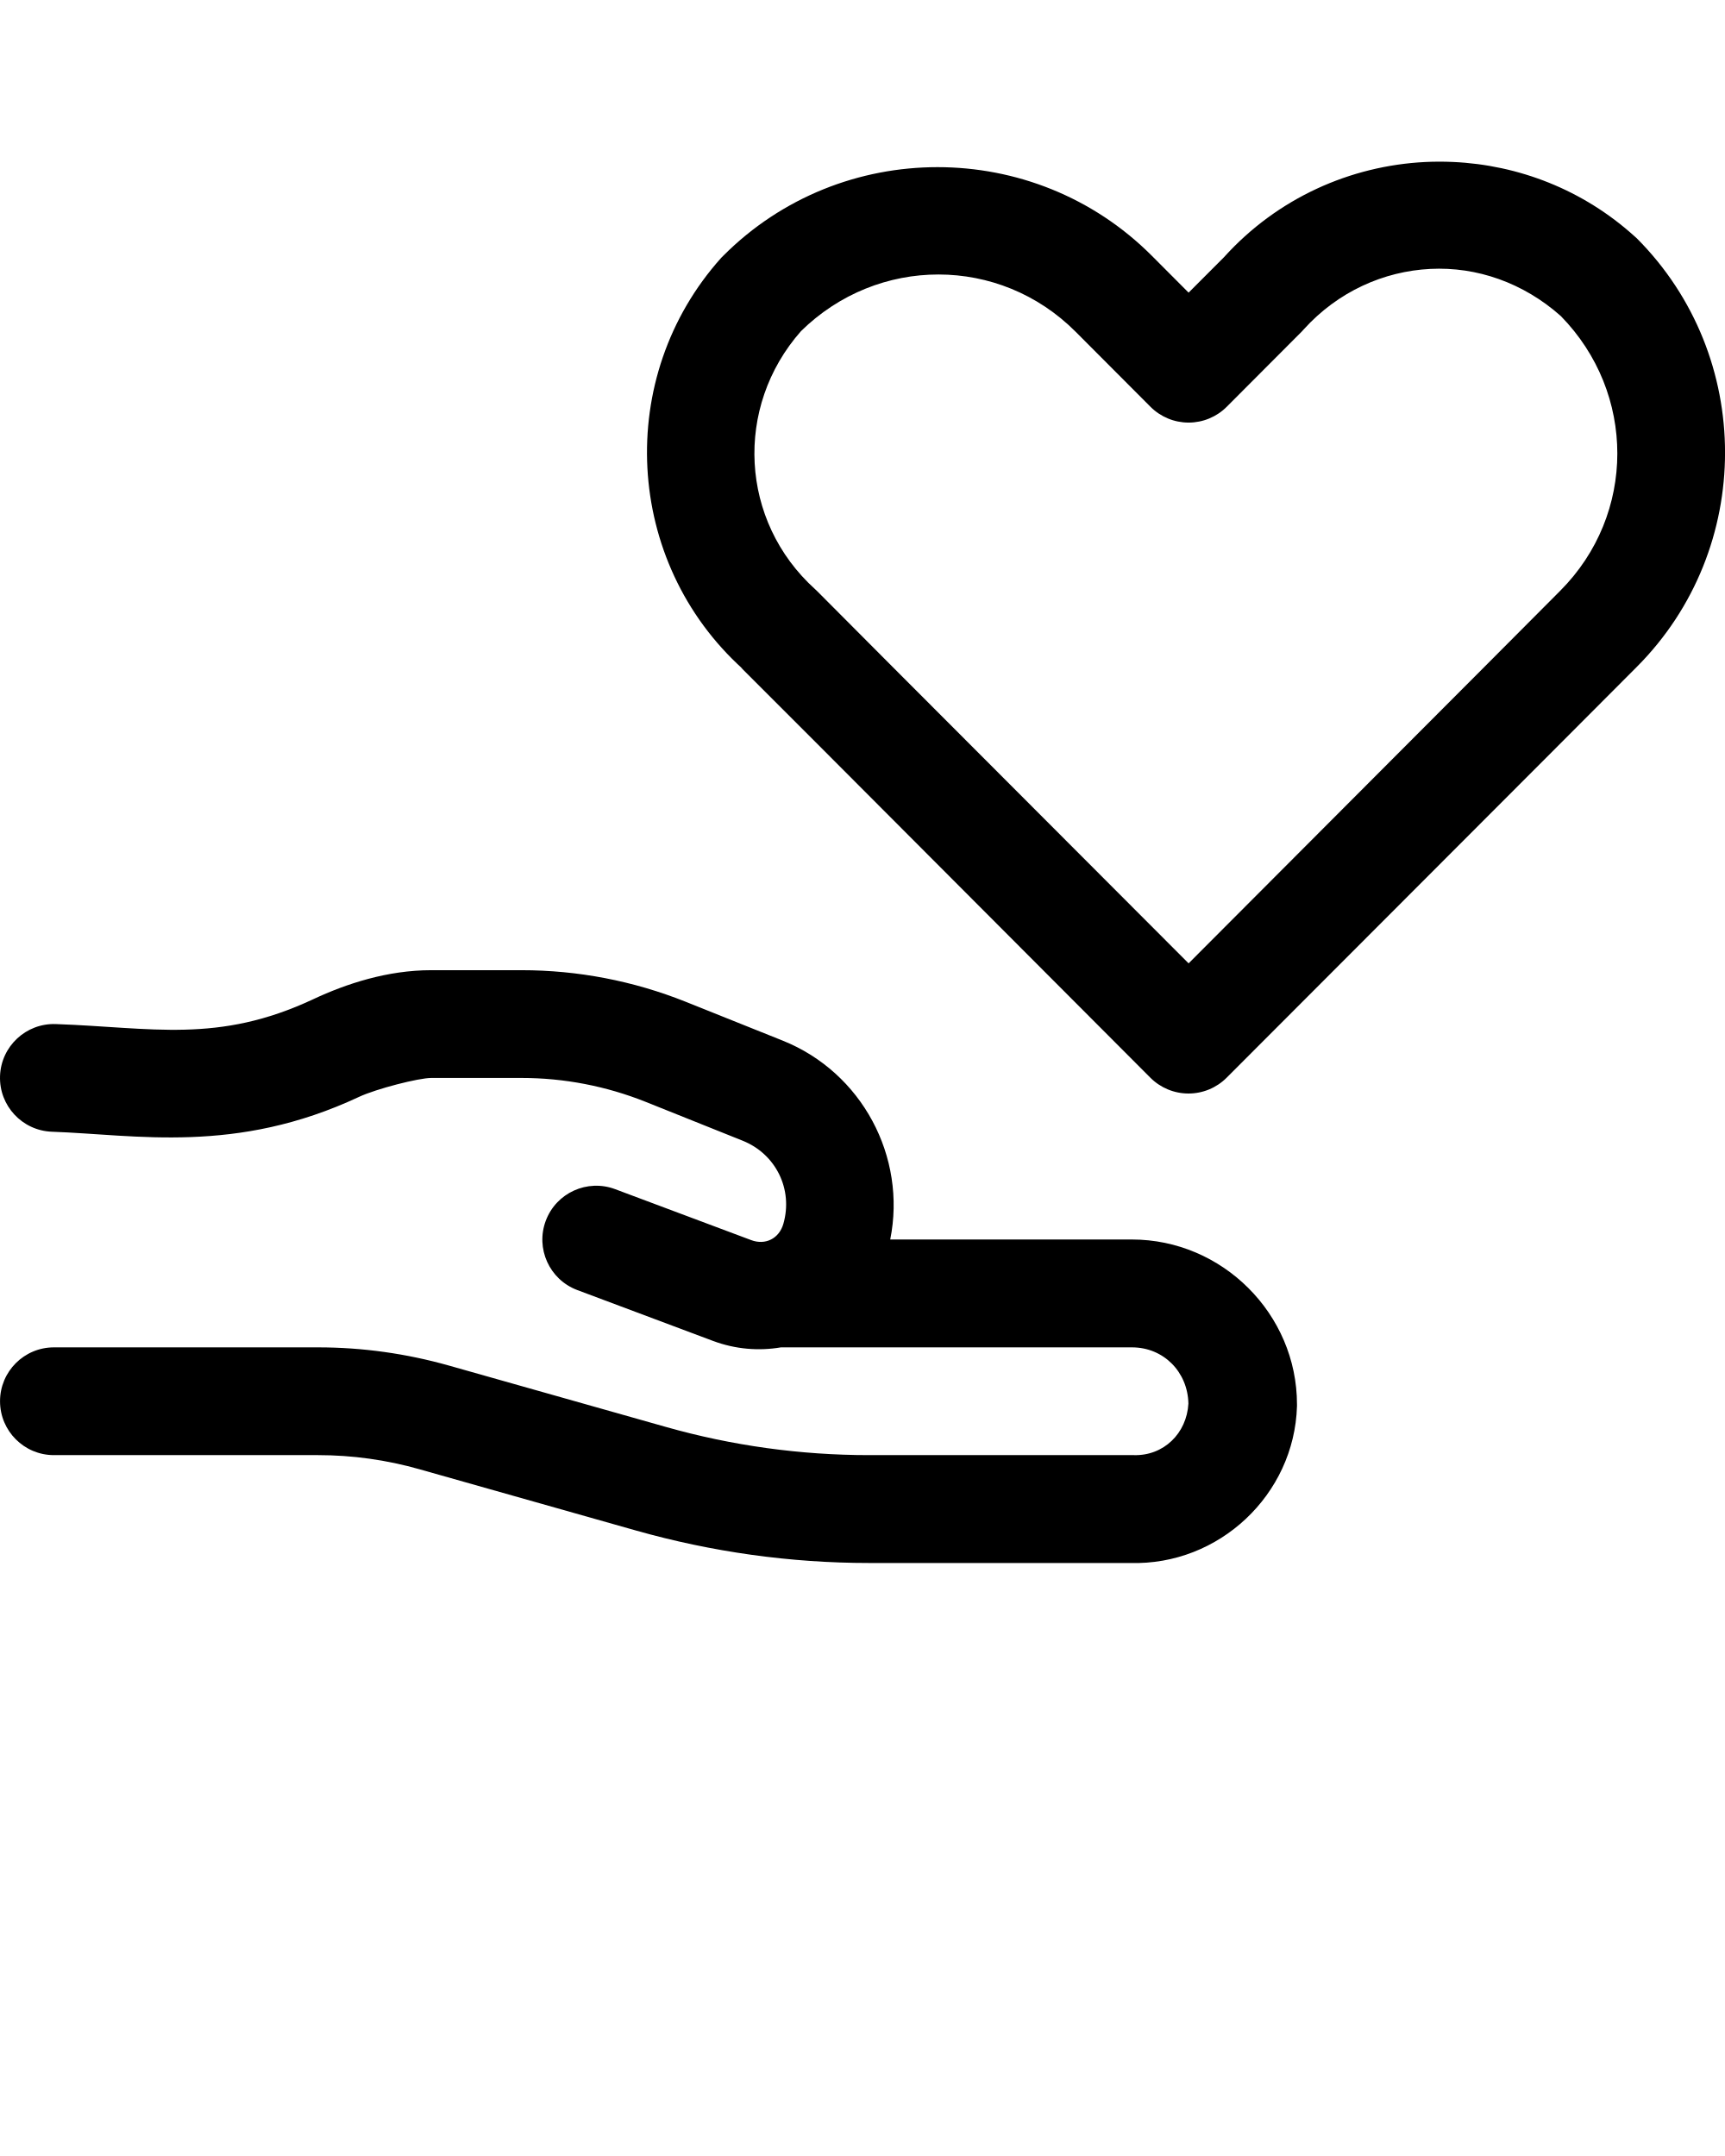
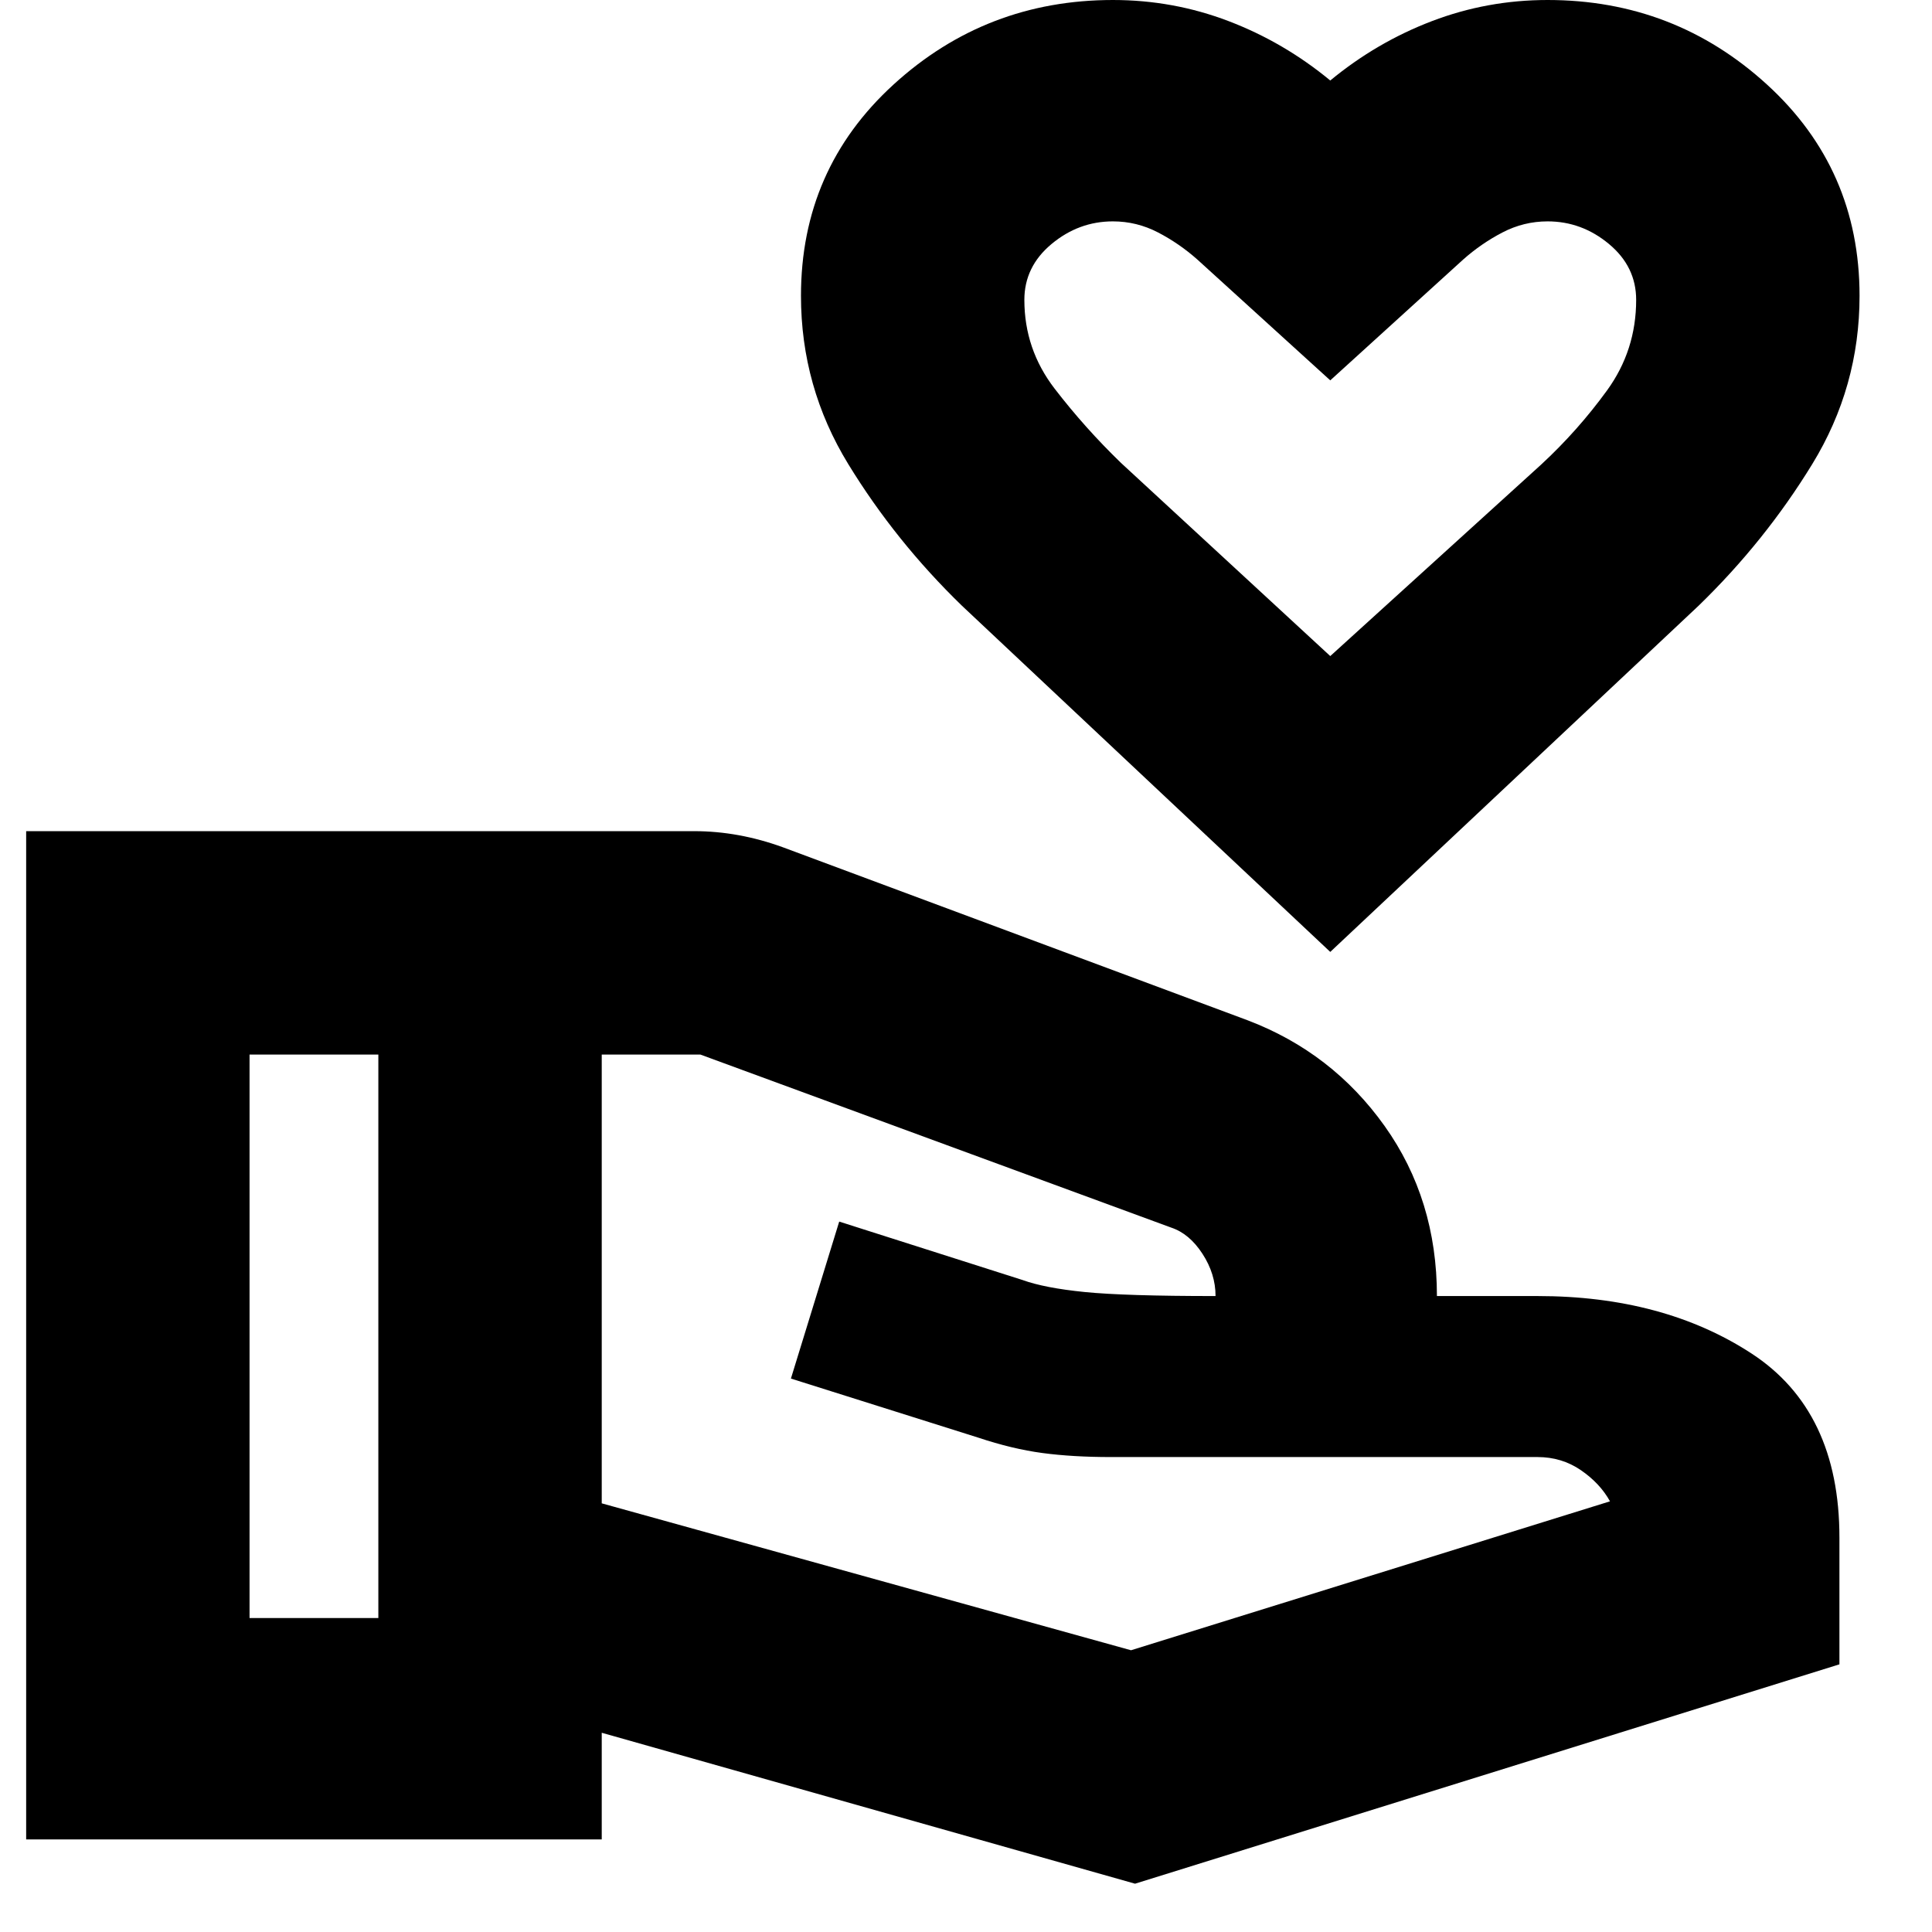
- <svg xmlns="http://www.w3.org/2000/svg" version="1.1" viewBox="0 0 16.933 21.167" x="0px" y="0px">
-   <g>
-     <path d="m 14.263,1.59 c -0.091,-0.004 -0.183,-0.004 -0.274,5.292e-4 -0.731,0.037 -1.448,0.352 -1.975,0.936 L 11.668,2.873 11.307,2.511 c -1.157,-1.16 -3.05,-1.16 -4.207,0 A 0.529,0.529 0 0 0 7.081,2.53 C 6.03,3.701 6.126,5.516 7.293,6.569 l -0.022,-0.018 0.736,0.736 3.285,3.293 a 0.529,0.529 0 0 0 0.75,0 L 15.329,7.288 16.067,6.548 c 1.156,-1.158 1.156,-3.051 0,-4.209 A 0.529,0.529 0 0 0 16.048,2.322 C 15.538,1.86 14.904,1.619 14.263,1.59 Z m -0.222,1.05 c 0.454,-0.023 0.913,0.135 1.281,0.463 0.739,0.755 0.742,1.947 -0.006,2.697 L 14.578,6.541 11.668,9.458 8.756,6.541 8.022,5.804 A 0.529,0.529 0 0 0 8.002,5.785 C 7.262,5.117 7.205,3.997 7.863,3.251 8.617,2.51 9.811,2.507 10.559,3.257 l 0.734,0.736 a 0.529,0.529 0 0 0 0.75,0 l 0.738,-0.74 a 0.529,0.529 0 0 0 0.018,-0.02 C 13.134,2.863 13.583,2.663 14.041,2.64 Z M 4.233,9.525 c -0.428,0 -0.832,0.132 -1.158,0.285 C 2.138,10.249 1.493,10.087 0.547,10.054 A 0.529,0.529 0 0 0 3.215435e-4,10.564 0.529,0.529 0 0 0 0.51,11.111 c 0.826,0.029 1.804,0.225 3.014,-0.342 0.171,-0.08 0.587,-0.186 0.709,-0.186 h 0.887 c 0.417,0 0.831,0.08 1.219,0.235 l 0.951,0.381 c 0.327,0.131 0.497,0.478 0.4,0.816 -0.041,0.144 -0.176,0.213 -0.316,0.16 L 6.039,11.675 A 0.529,0.529 0 0 0 5.358,11.984 0.529,0.529 0 0 0 5.666,12.665 l 1.334,0.5 c 0.22,0.082 0.449,0.1 0.666,0.063 a 0.529,0.529 0 0 0 0.006,0 h 3.44 c 0.312,0 0.548,0.243 0.554,0.552 -0.016,0.292 -0.243,0.515 -0.537,0.506 a 0.529,0.529 0 0 0 -0.018,0 H 8.532 c -0.675,0 -1.347,-0.093 -1.996,-0.277 L 4.408,13.407 C 3.99,13.289 3.558,13.228 3.123,13.228 H 0.529 A 0.529,0.529 0 0 0 3.215435e-4,13.757 0.529,0.529 0 0 0 0.529,14.286 h 2.594 c 0.337,0 0.672,0.047 0.996,0.139 l 2.127,0.602 c 0.743,0.21 1.513,0.318 2.285,0.318 h 2.564 c 0.87,0.026 1.611,-0.669 1.637,-1.539 a 0.529,0.529 0 0 0 0,-0.018 c 0,-0.888 -0.733,-1.619 -1.621,-1.619 H 8.739 C 8.902,11.358 8.462,10.528 7.682,10.216 L 6.731,9.835 C 6.218,9.63 5.672,9.525 5.119,9.525 Z" style="color:#000000;font-style:normal;font-variant:normal;font-weight:normal;font-stretch:normal;font-size:medium;line-height:normal;font-family:sans-serif;font-variant-ligatures:normal;font-variant-position:normal;font-variant-caps:normal;font-variant-numeric:normal;font-variant-alternates:normal;font-variant-east-asian:normal;font-feature-settings:normal;font-variation-settings:normal;text-indent:0;text-align:start;text-decoration:none;text-decoration-line:none;text-decoration-style:solid;text-decoration-color:#000000;letter-spacing:normal;word-spacing:normal;text-transform:none;writing-mode:lr-tb;direction:ltr;text-orientation:mixed;dominant-baseline:auto;baseline-shift:baseline;text-anchor:start;white-space:normal;shape-padding:0;shape-margin:0;inline-size:0;clip-rule:nonzero;display:inline;overflow:visible;visibility:visible;opacity:1;isolation:auto;mix-blend-mode:normal;color-interpolation:sRGB;color-interpolation-filters:linearRGB;solid-color:#000000;solid-opacity:1;vector-effect:none;fill:#000000;fill-opacity:1;fill-rule:evenodd;stroke:none;stroke-width:1.058;stroke-linecap:round;stroke-linejoin:round;stroke-miterlimit:4;stroke-dasharray:none;stroke-dashoffset:0;stroke-opacity:1;color-rendering:auto;image-rendering:auto;shape-rendering:auto;text-rendering:auto;enable-background:accumulate;stop-color:#000000;stop-opacity:1" />
-   </g>
-   <text x="0" y="31.933" fill="#000000" font-size="5px" font-weight="bold" font-family="'Helvetica Neue', Helvetica, Arial-Unicode, Arial, Sans-serif">Created by Muhammad Naufal Subhiansyah</text>
-   <text x="0" y="36.933" fill="#000000" font-size="5px" font-weight="bold" font-family="'Helvetica Neue', Helvetica, Arial-Unicode, Arial, Sans-serif">from the Noun Project</text>
+ <svg xmlns="http://www.w3.org/2000/svg" height="24" viewBox="0 -960 960 960" width="24">
+   <path d="M661-487 478-659q-33-32-56.5-70.388Q398-767.776 398-813q0-63 46-105t109-42q30 0 57.5 10.5T661-920q23-19 50.5-29.5T769-960q63 0 109 42t46 105q0 45.224-23.5 83.612T844-659L661-487Zm0-147 104.742-95.111Q784-746 798.5-765.964 813-785.929 813-811q0-16.5-13.5-27.75T769-850q-11.846 0-22.423 5.5Q736-839 727-831l-66 60-66-60q-9-8-19.577-13.5Q564.846-850 553-850q-17 0-30.5 11.25T509-811q0 24.573 15.059 44.141Q539.118-747.292 557-730l104 96ZM299-213l263 73 238-74q-5-9-14.5-15.5T764-236H552q-19 0-34-2t-32-7.676L393-275l24-78 91 29q11 4 31 6t65 2q0-11-6.5-21T582-350l-234-86h-49v223ZM13-46v-501h332q11 0 22 2t22 6l231 86q42 16 68 52.5t26 84.5h50q62.5 0 106.25 28.5T914-196v63L564-24 299-99v53H13Zm111-110h64v-280h-64v280Zm537-615Z" />
</svg>
